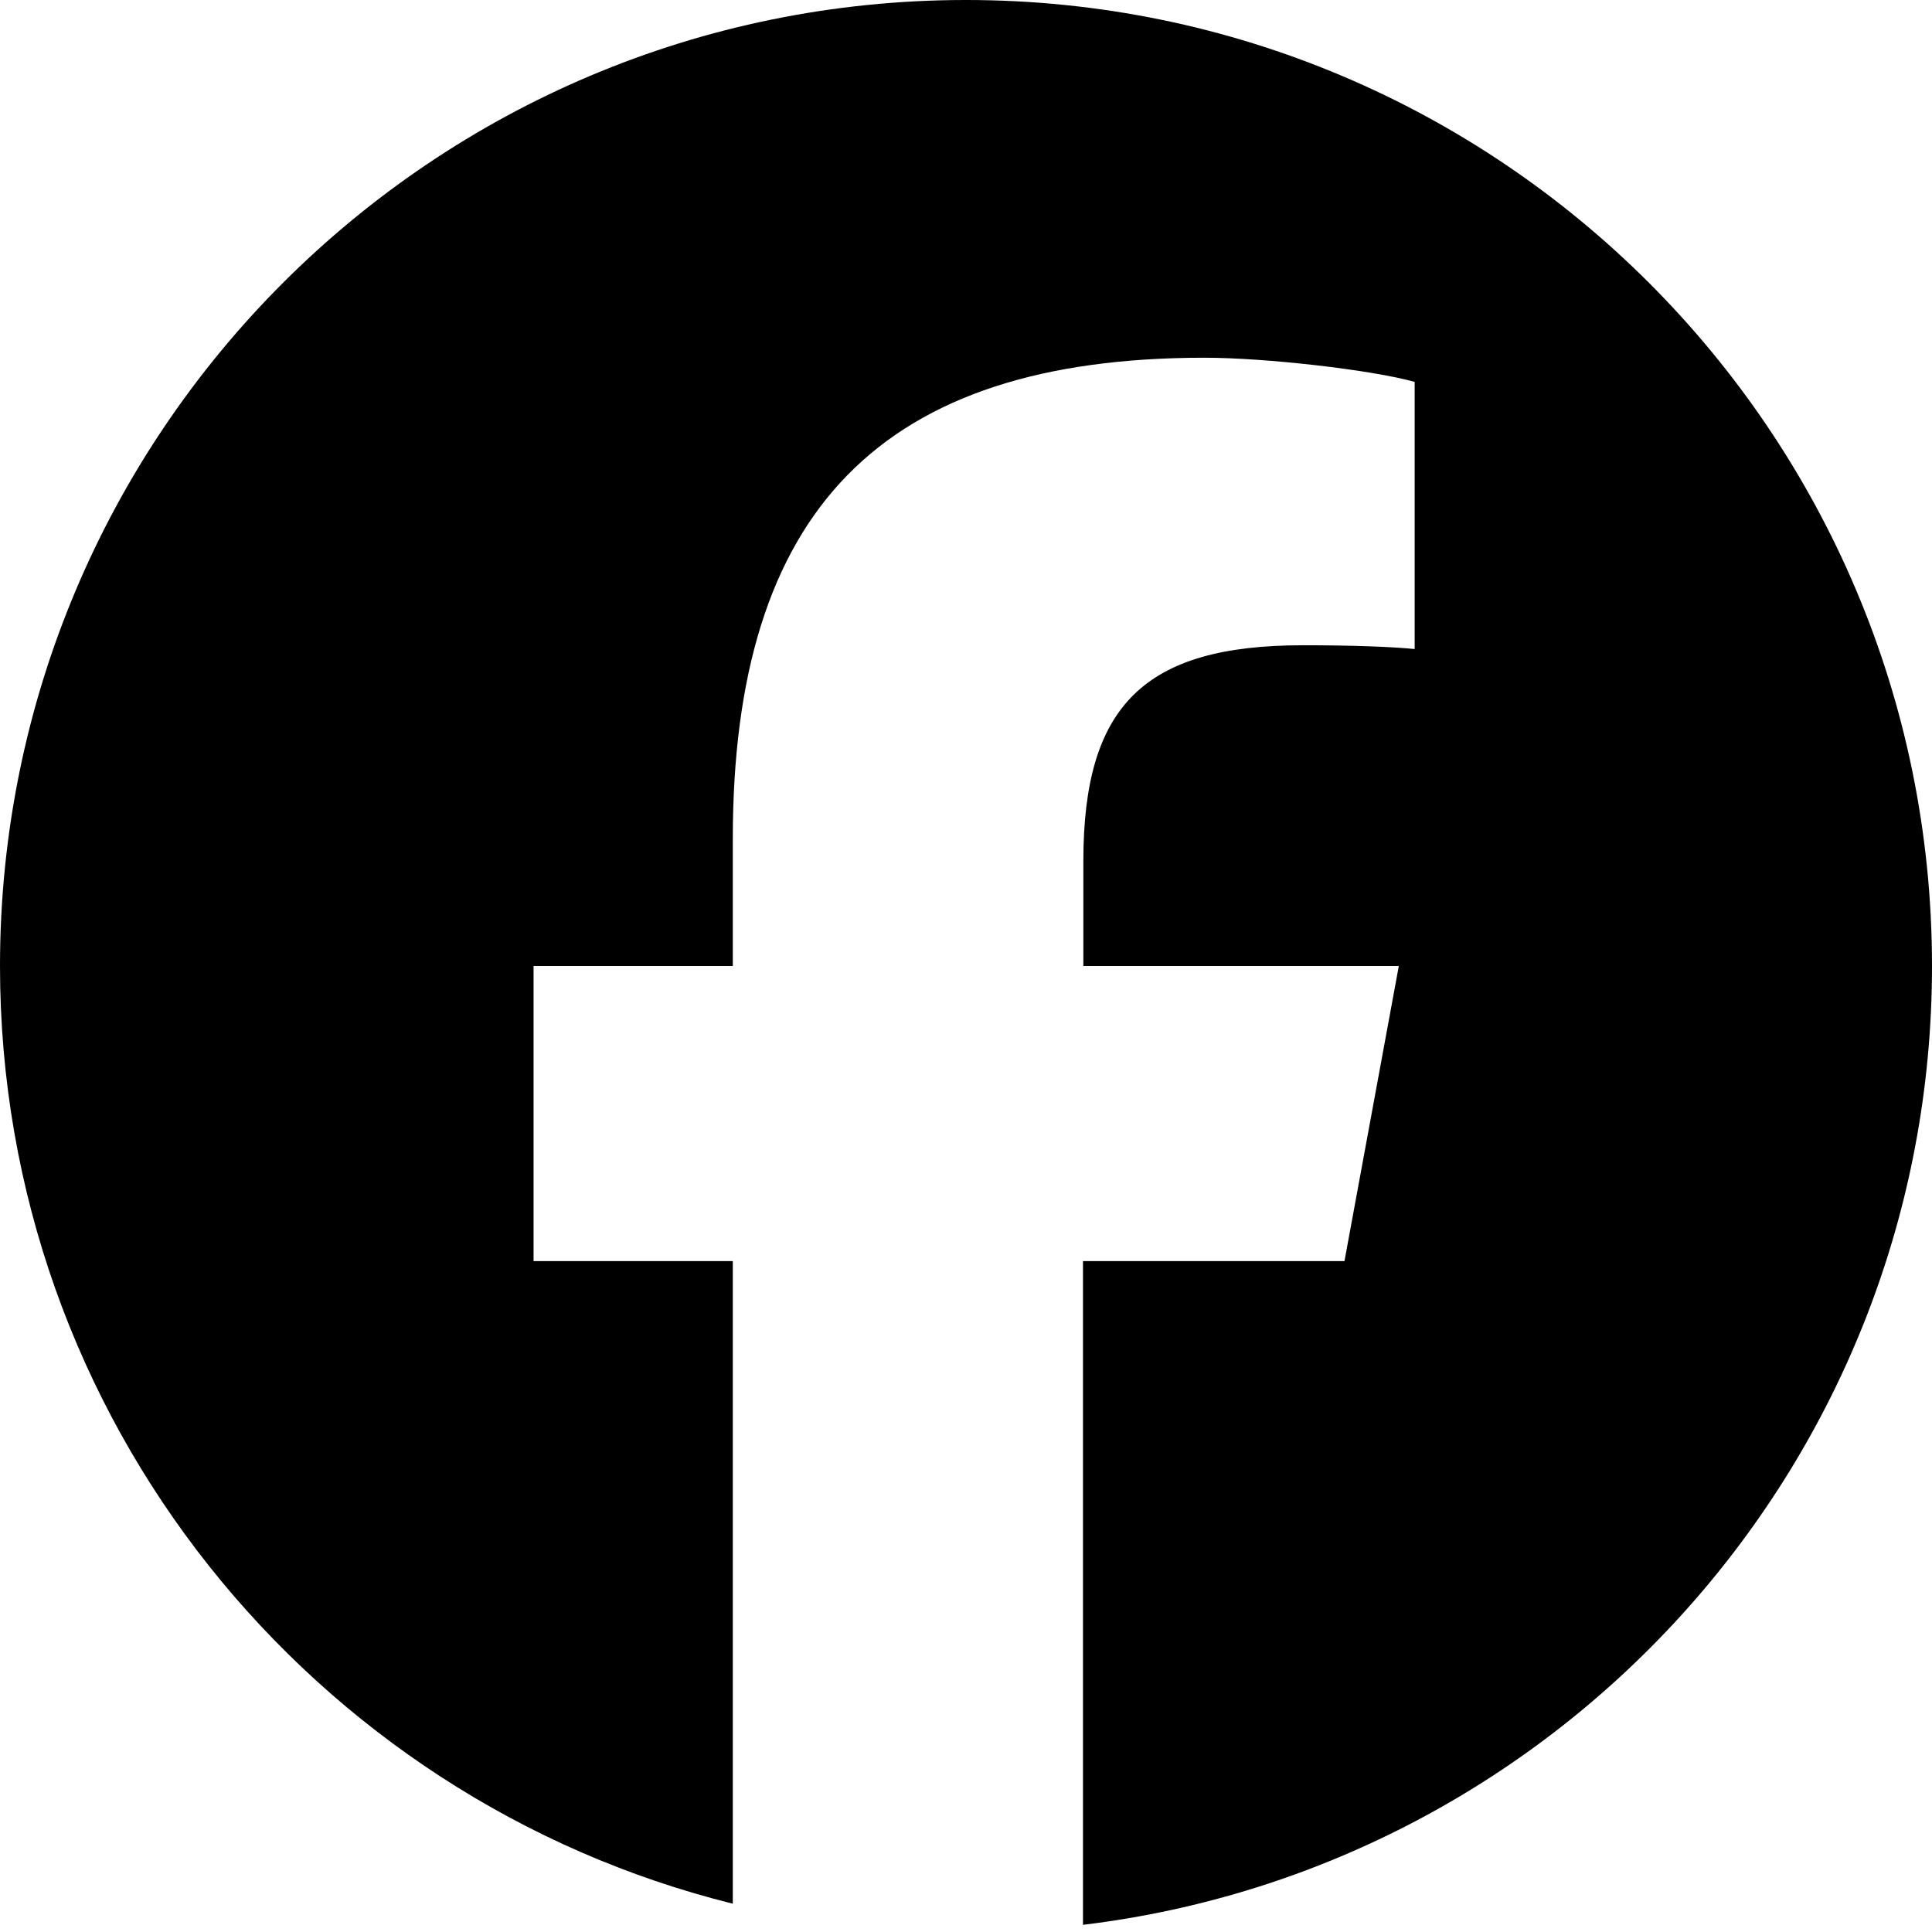
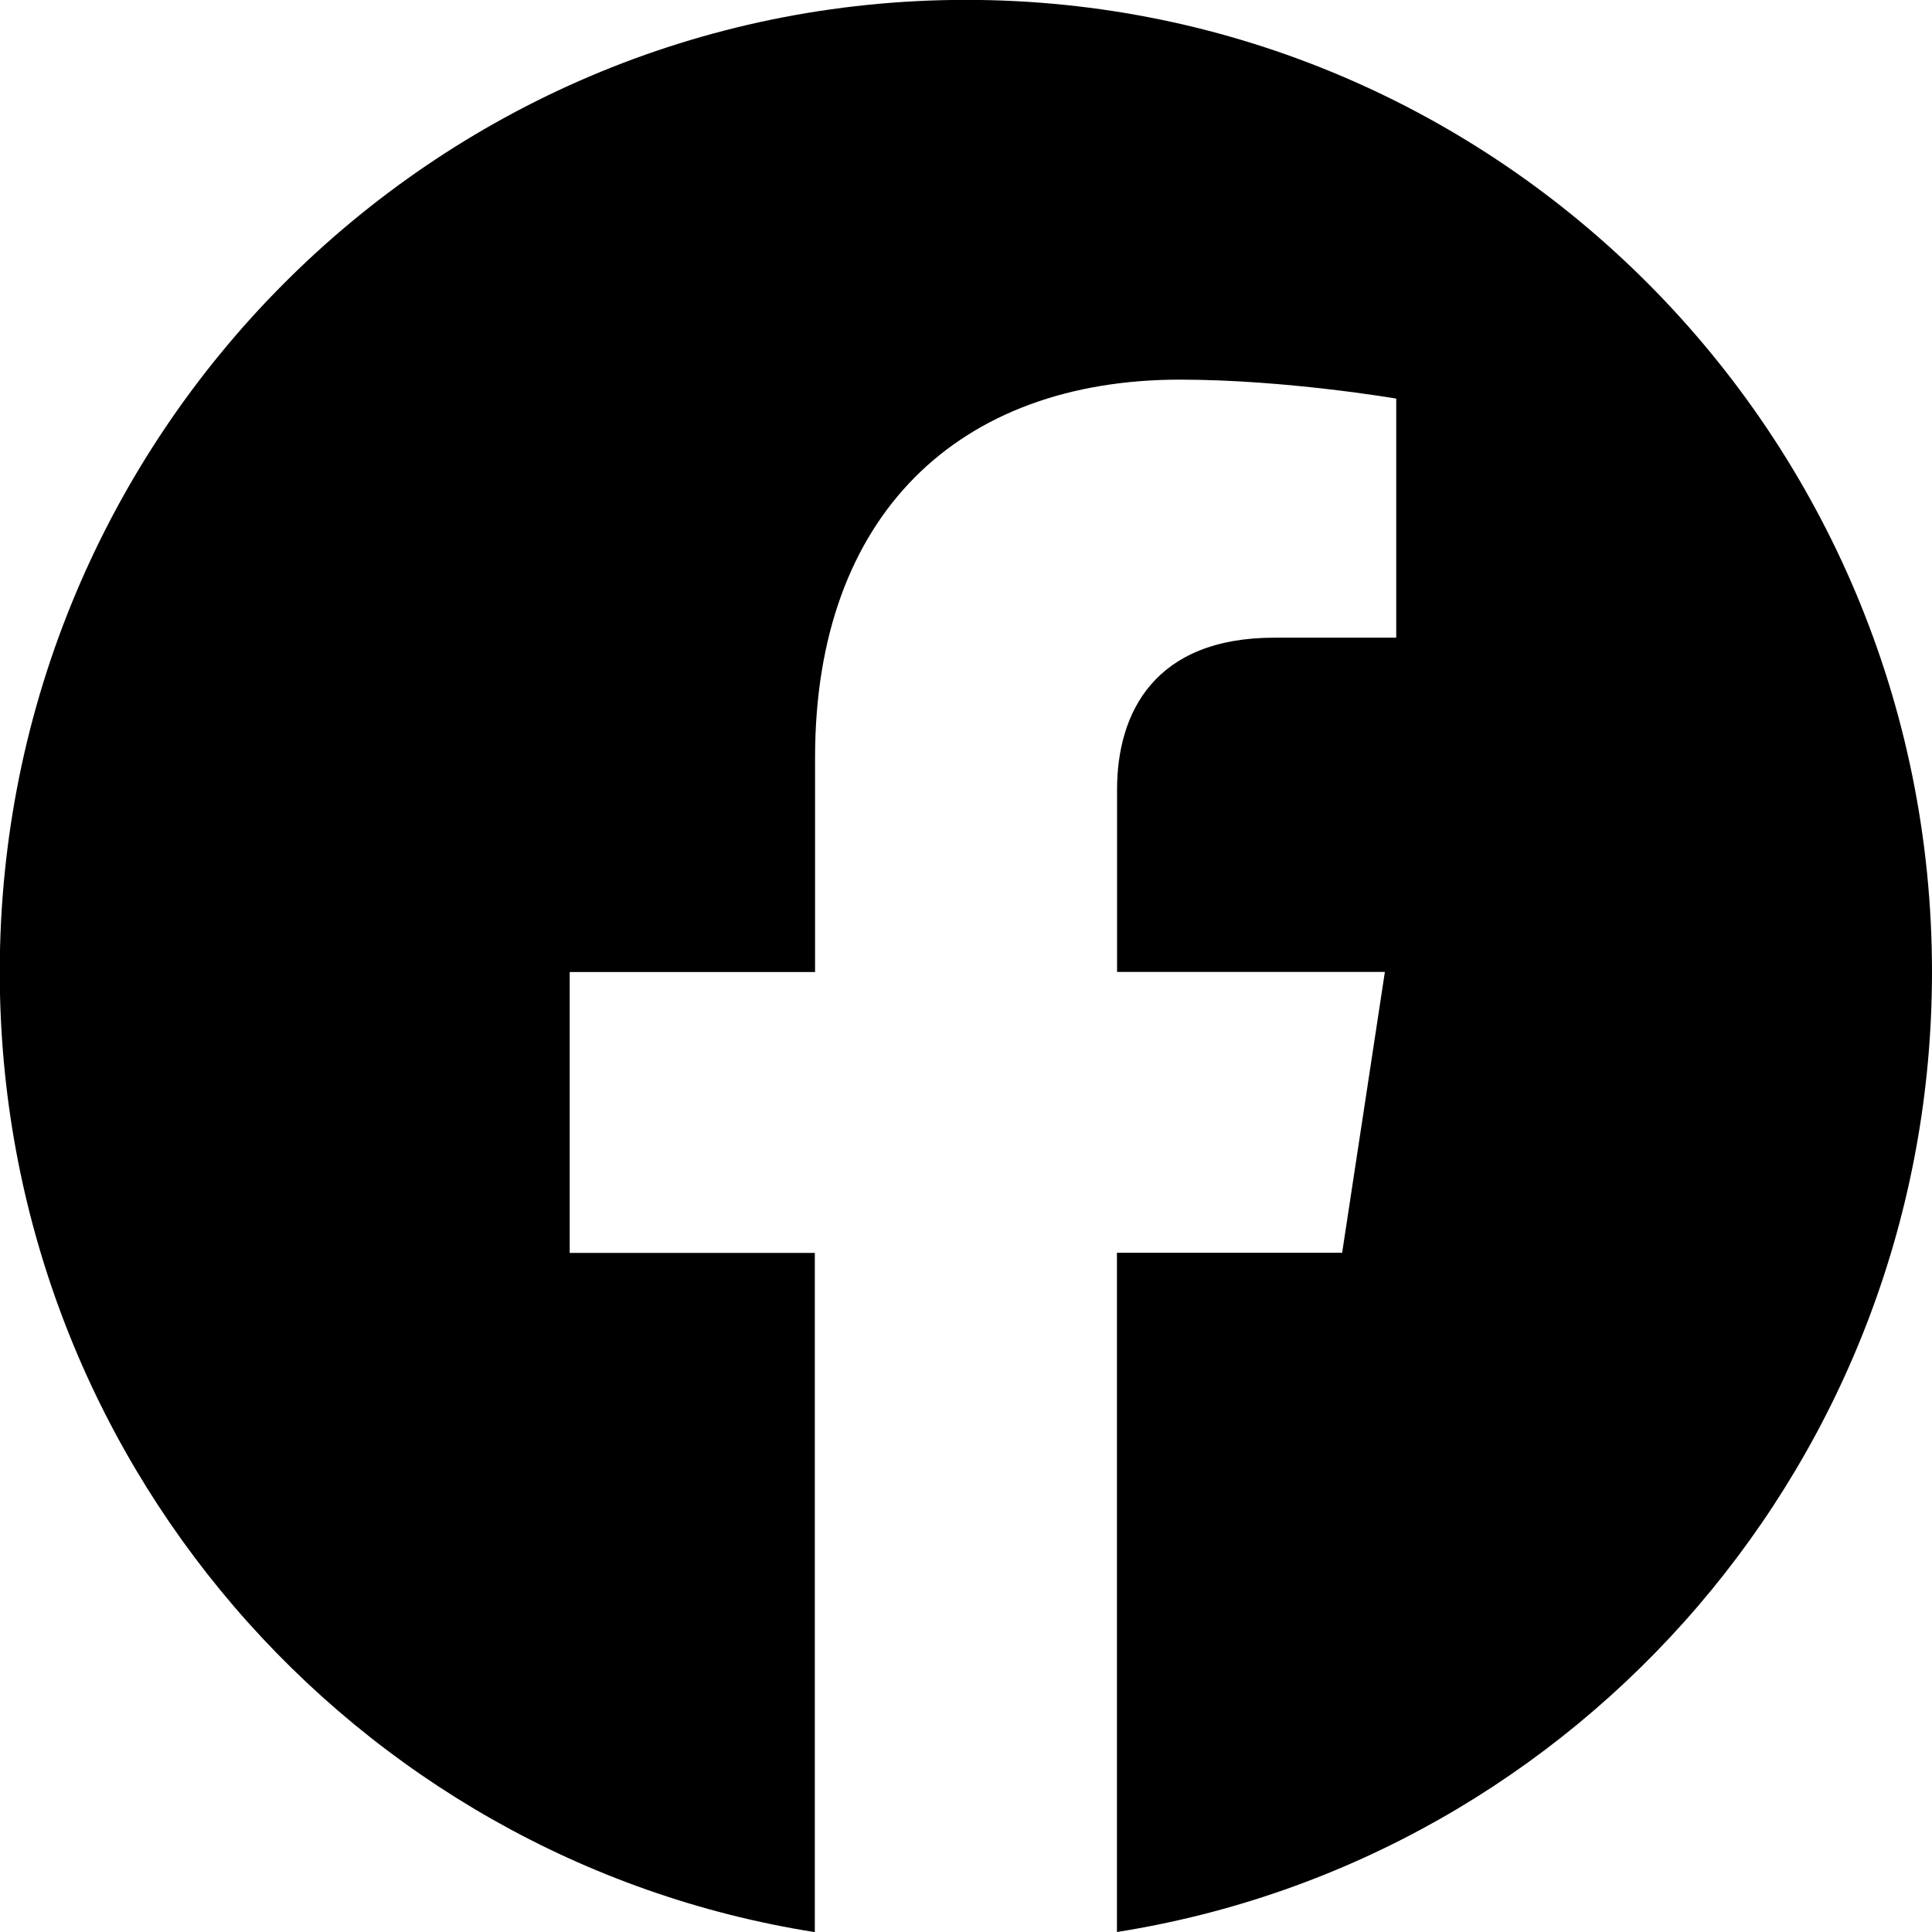
- <svg xmlns="http://www.w3.org/2000/svg" viewBox="0 0 512 512">
-   <path d="M512 256C512 114.6 397.4 0 256 0S0 114.6 0 256C0 376 82.7 476.8 194.2 504.5V334.2H141.4V256h52.8V222.3c0-87.1 39.4-127.5 125-127.5c16.2 0 44.2 3.2 55.7 6.4V172c-6-.6-16.5-1-29.6-1c-42 0-58.2 15.9-58.2 57.2V256h83.6l-14.4 78.2H287V510.1C413.8 494.8 512 386.9 512 256h0z" />
+ <svg xmlns="http://www.w3.org/2000/svg" width="50" height="50" fill="currentColor" class="bi bi-facebook" viewBox="0 0 16 16">
+   <path d="M16 8.049c0-4.446-3.582-8.05-8-8.05C3.58 0-.002 3.603-.002 8.05c0 4.017 2.926 7.347 6.75 7.951v-5.625h-2.03V8.05H6.75V6.275c0-2.017 1.195-3.131 3.022-3.131.876 0 1.791.157 1.791.157v1.98h-1.009c-.993 0-1.303.621-1.303 1.258v1.51h2.218l-.354 2.326H9.25V16c3.824-.604 6.75-3.934 6.75-7.951" />
</svg>
